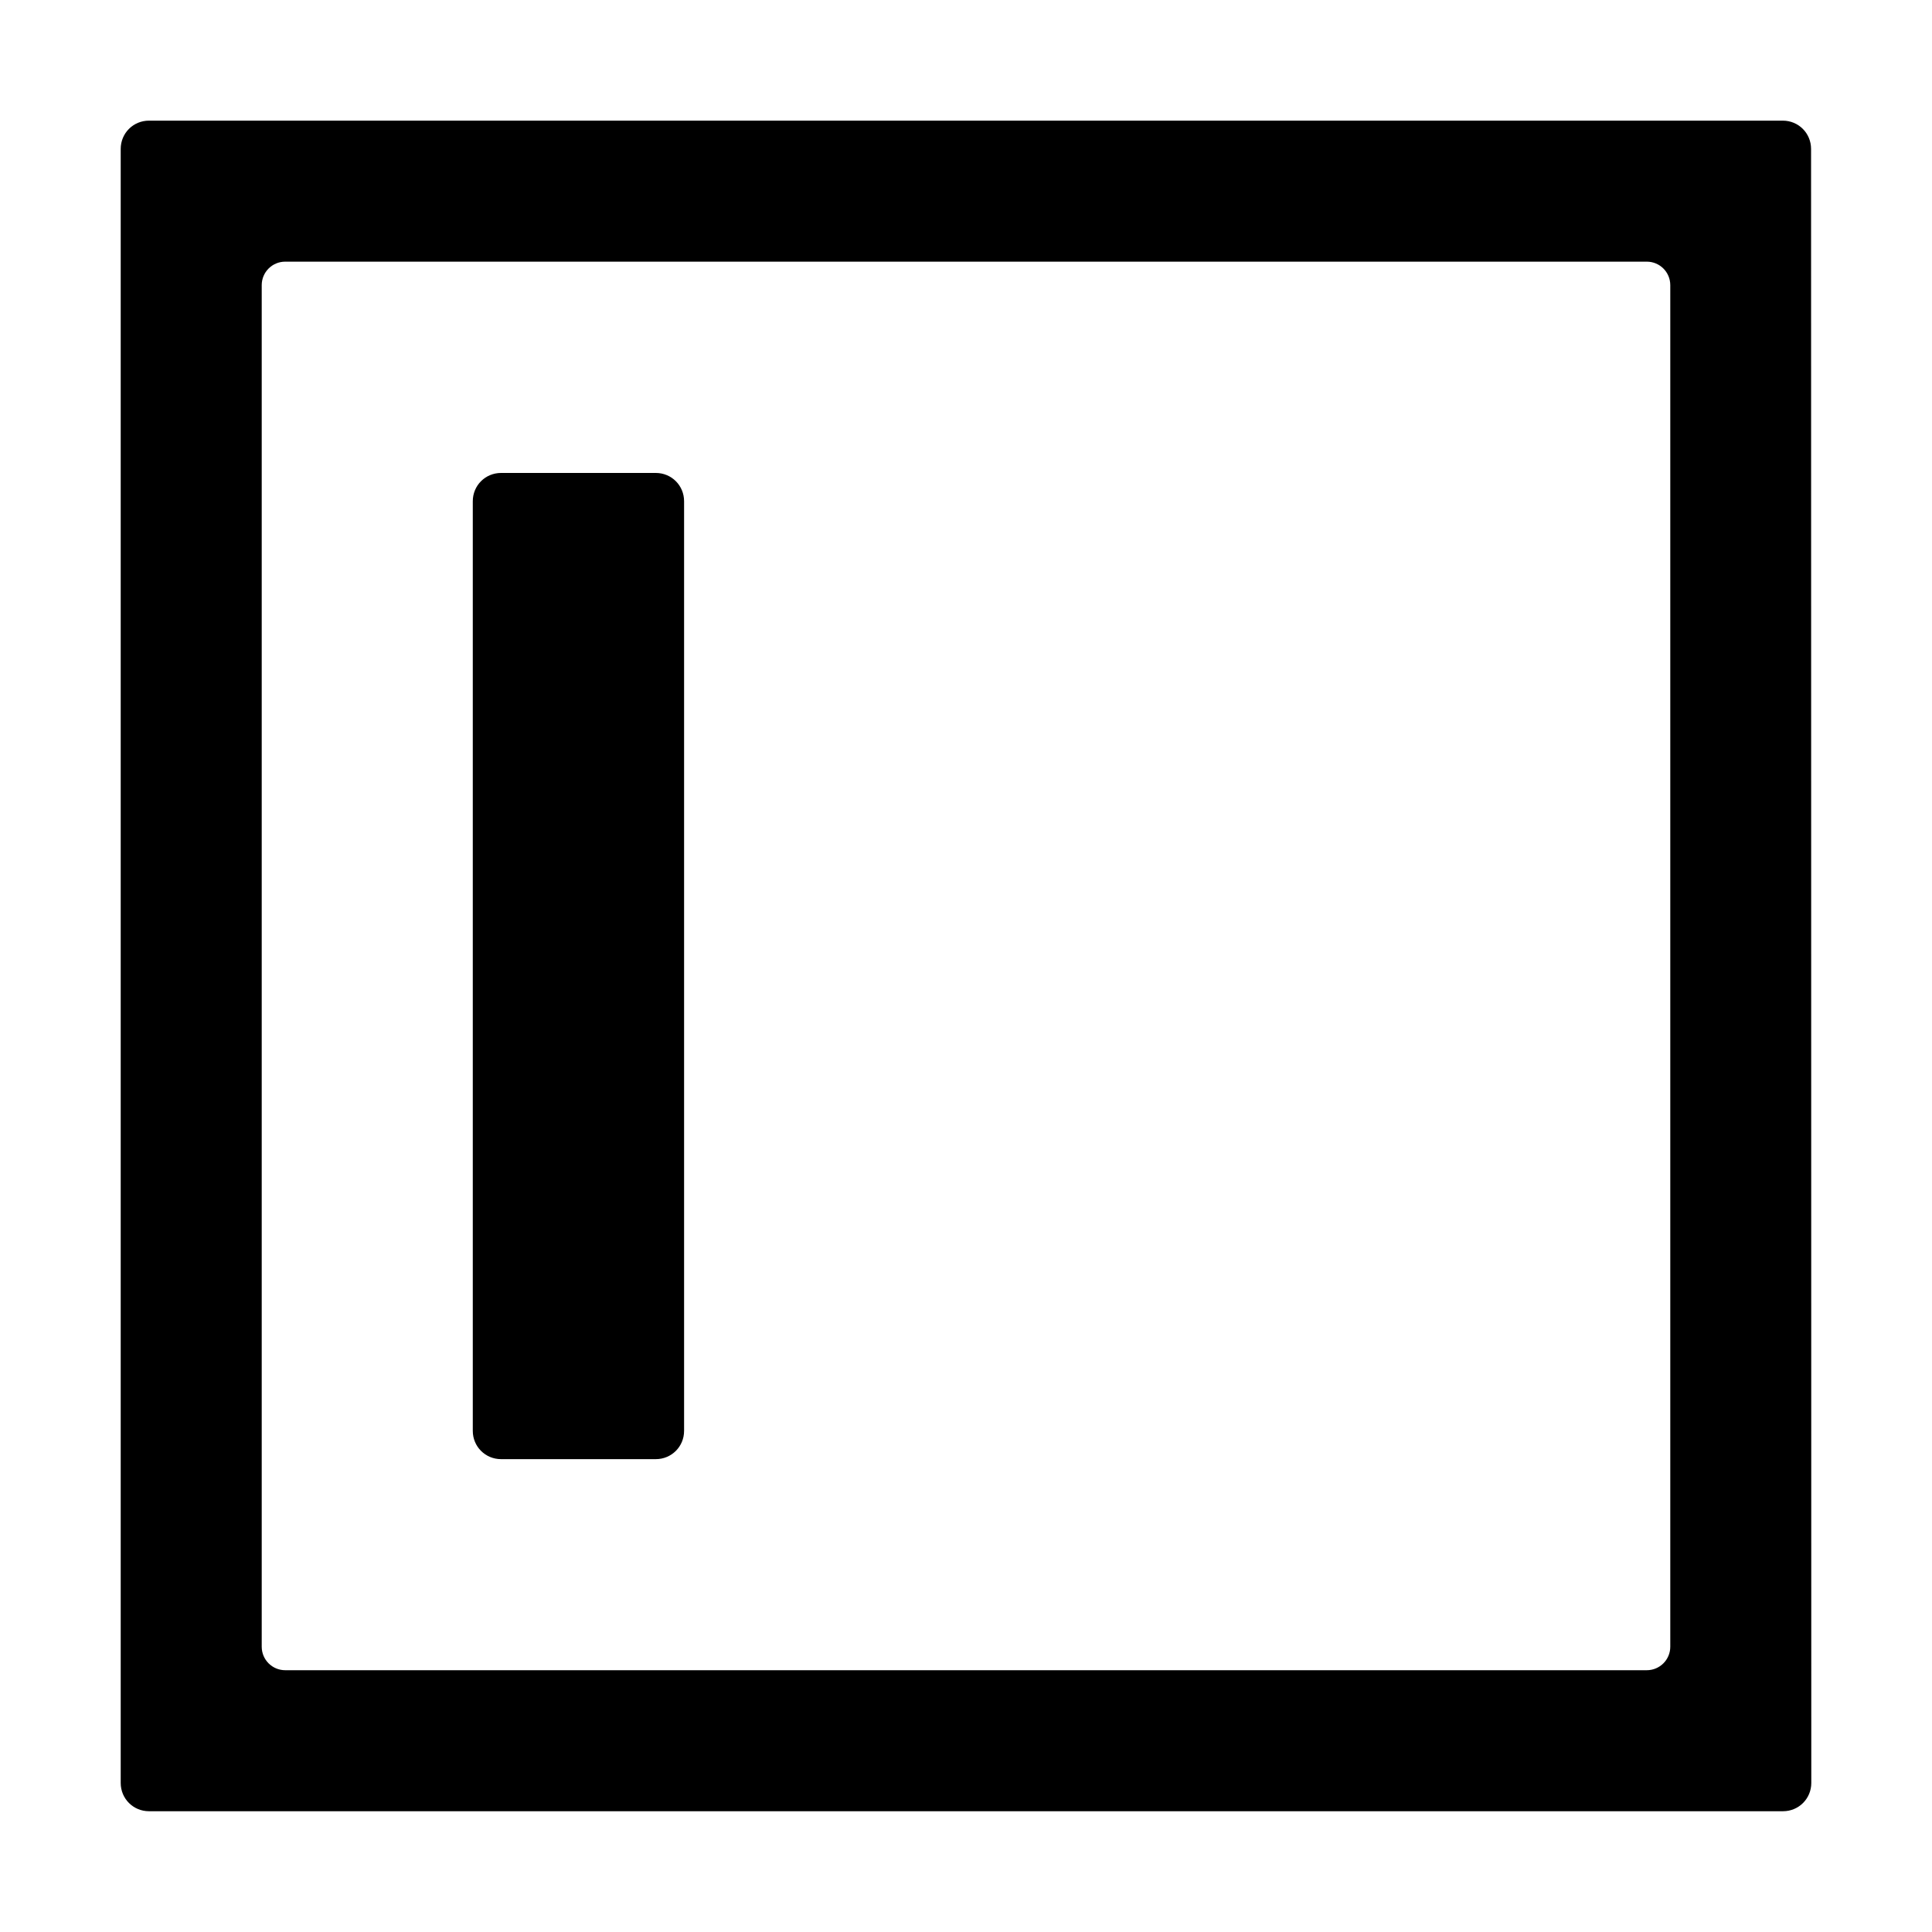
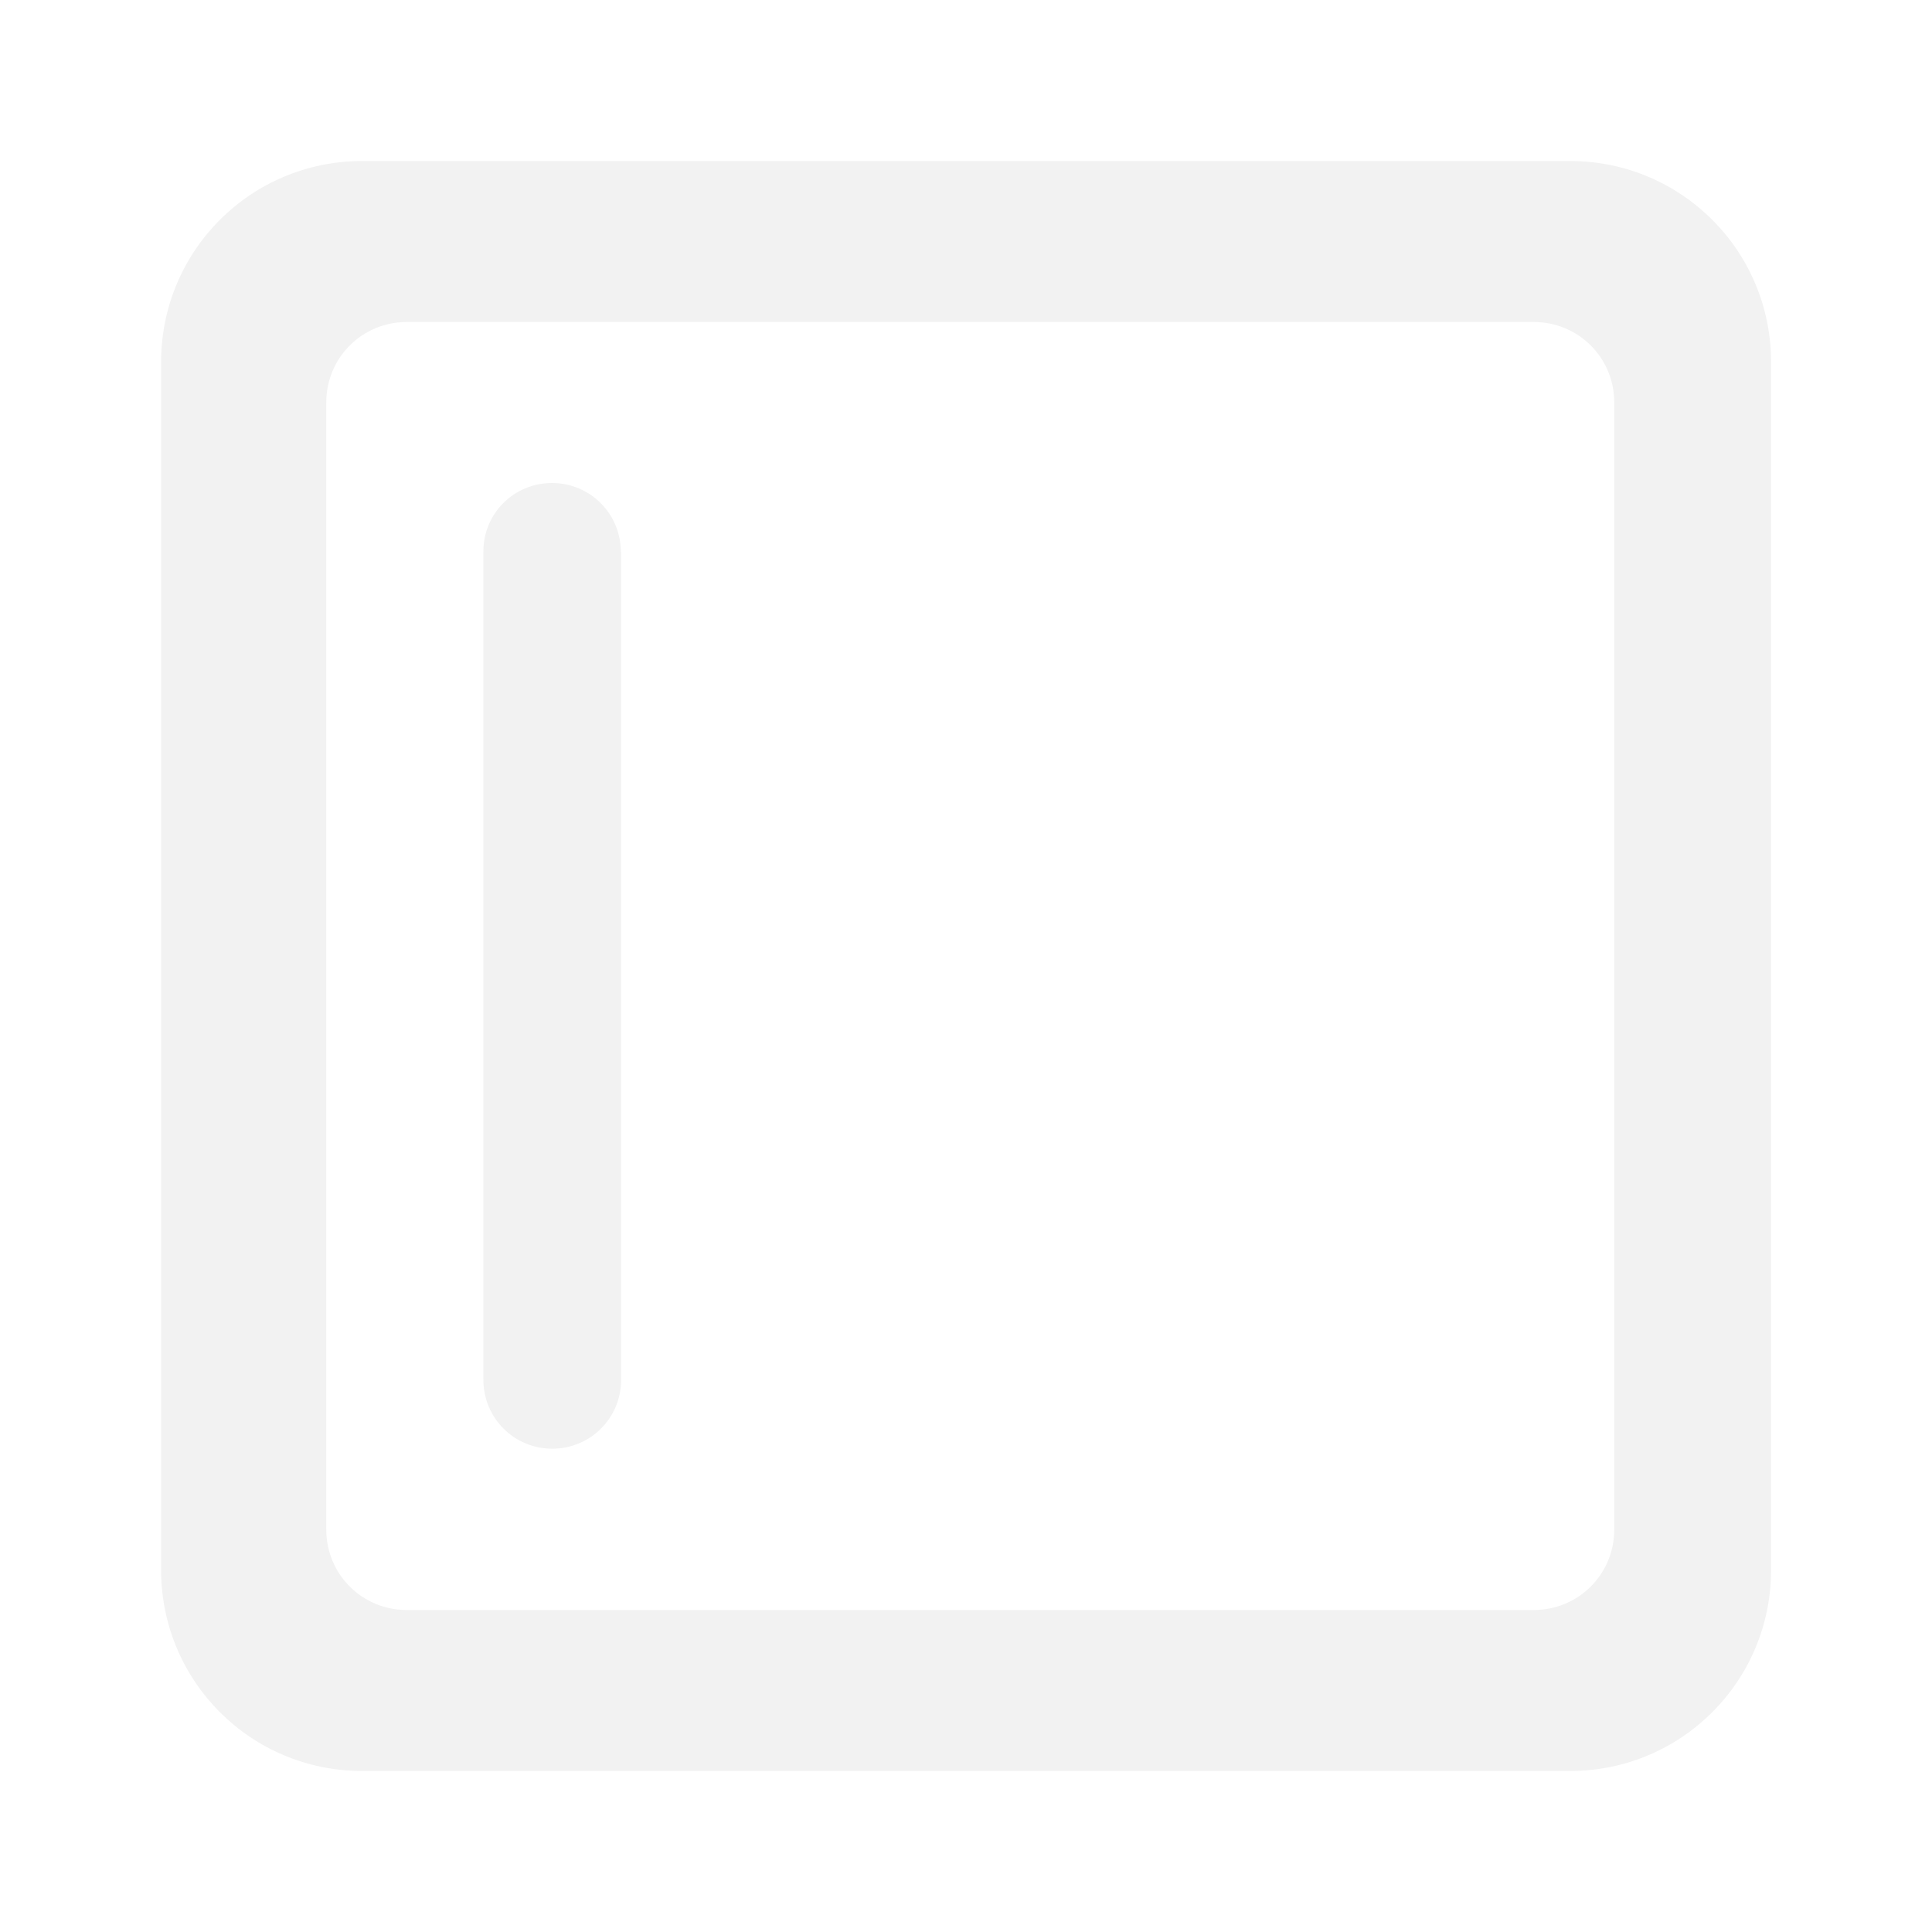
- <svg xmlns="http://www.w3.org/2000/svg" width="32" height="32" viewBox="0 0 8.467 8.467" version="1.1" id="svg8">
+ <svg xmlns="http://www.w3.org/2000/svg" width="24" height="24" viewBox="0 0 6.48 6.48" version="1.1" id="svg8">
  <defs id="defs2" />
-   <g id="layer1" transform="translate(0,-288.5333)">
-     <path id="rect17" style="fill:#000000;stroke-width:0.309" d="m 7.937,289.186 c 0,-0.069 -0.055,-0.124 -0.124,-0.124 H 0.653 c -0.069,0 -0.124,0.055 -0.124,0.124 v 7.161 c 0,0.069 0.055,0.124 0.124,0.124 H 7.814 c 0.069,0 0.124,-0.055 0.124,-0.124 z m -0.617,0.597 v 5.967 c 0,0.057 -0.046,0.103 -0.103,0.103 h -5.967 c -0.057,0 -0.103,-0.046 -0.103,-0.103 v -5.967 c 0,-0.057 0.046,-0.103 0.103,-0.103 h 5.967 c 0.057,0 0.103,0.046 0.103,0.103 z m -4.322,0.947 v 4.074 c 0,0.069 -0.055,0.124 -0.124,0.124 h -0.678 c -0.069,0 -0.124,-0.055 -0.124,-0.124 v -4.074 c 0,-0.069 0.055,-0.124 0.124,-0.124 h 0.678 c 0.069,0 0.124,0.055 0.124,0.124 z" />
+   <g id="layer1" transform="translate(0,-290.65)">
+     <g id="g4777" transform="translate(0,2.54571)">
+       <g id="g4806" transform="rotate(90,3.24,291.3443)">
+         <path style="fill:#f2f2f2;fill-opacity:1;stroke:none;stroke-width:6.75;stroke-miterlimit:4;stroke-dasharray:none;stroke-dashoffset:0;stroke-opacity:1" d="m 1.215,288.644 c -0.374,0 -0.675,0.301 -0.675,0.675 v 4.05 c 0,0.374 0.301,0.675 0.675,0.675 h 4.05 c 0.374,0 0.675,-0.301 0.675,-0.675 v -4.05 c 0,-0.374 -0.301,-0.675 -0.675,-0.675 z m 0.135,0.526 h 3.78 c 0.15,0 0.27,0.12 0.27,0.27 v 3.78 c 0,0.15 -0.12,0.27 -0.27,0.27 H 1.35 c -0.15,0 -0.27,-0.12 -0.27,-0.27 v -3.78 c 0,-0.15 0.12,-0.27 0.27,-0.27 z" id="rect4744" />
+         <path style="fill:#f2f2f2;fill-opacity:1;stroke:none;stroke-width:5.786;stroke-miterlimit:4;stroke-dasharray:none;stroke-dashoffset:0;stroke-opacity:1" d="m 1.851,292.501 h 2.777 c 0.128,0 0.231,0.103 0.231,0.231 0,0.128 -0.103,0.231 -0.231,0.231 H 1.851 C 1.723,292.964 1.62,292.861 1.62,292.733 c 0,-0.128 0.103,-0.231 0.231,-0.231 z" id="rect4754" />
+       </g>
+     </g>
  </g>
</svg>
